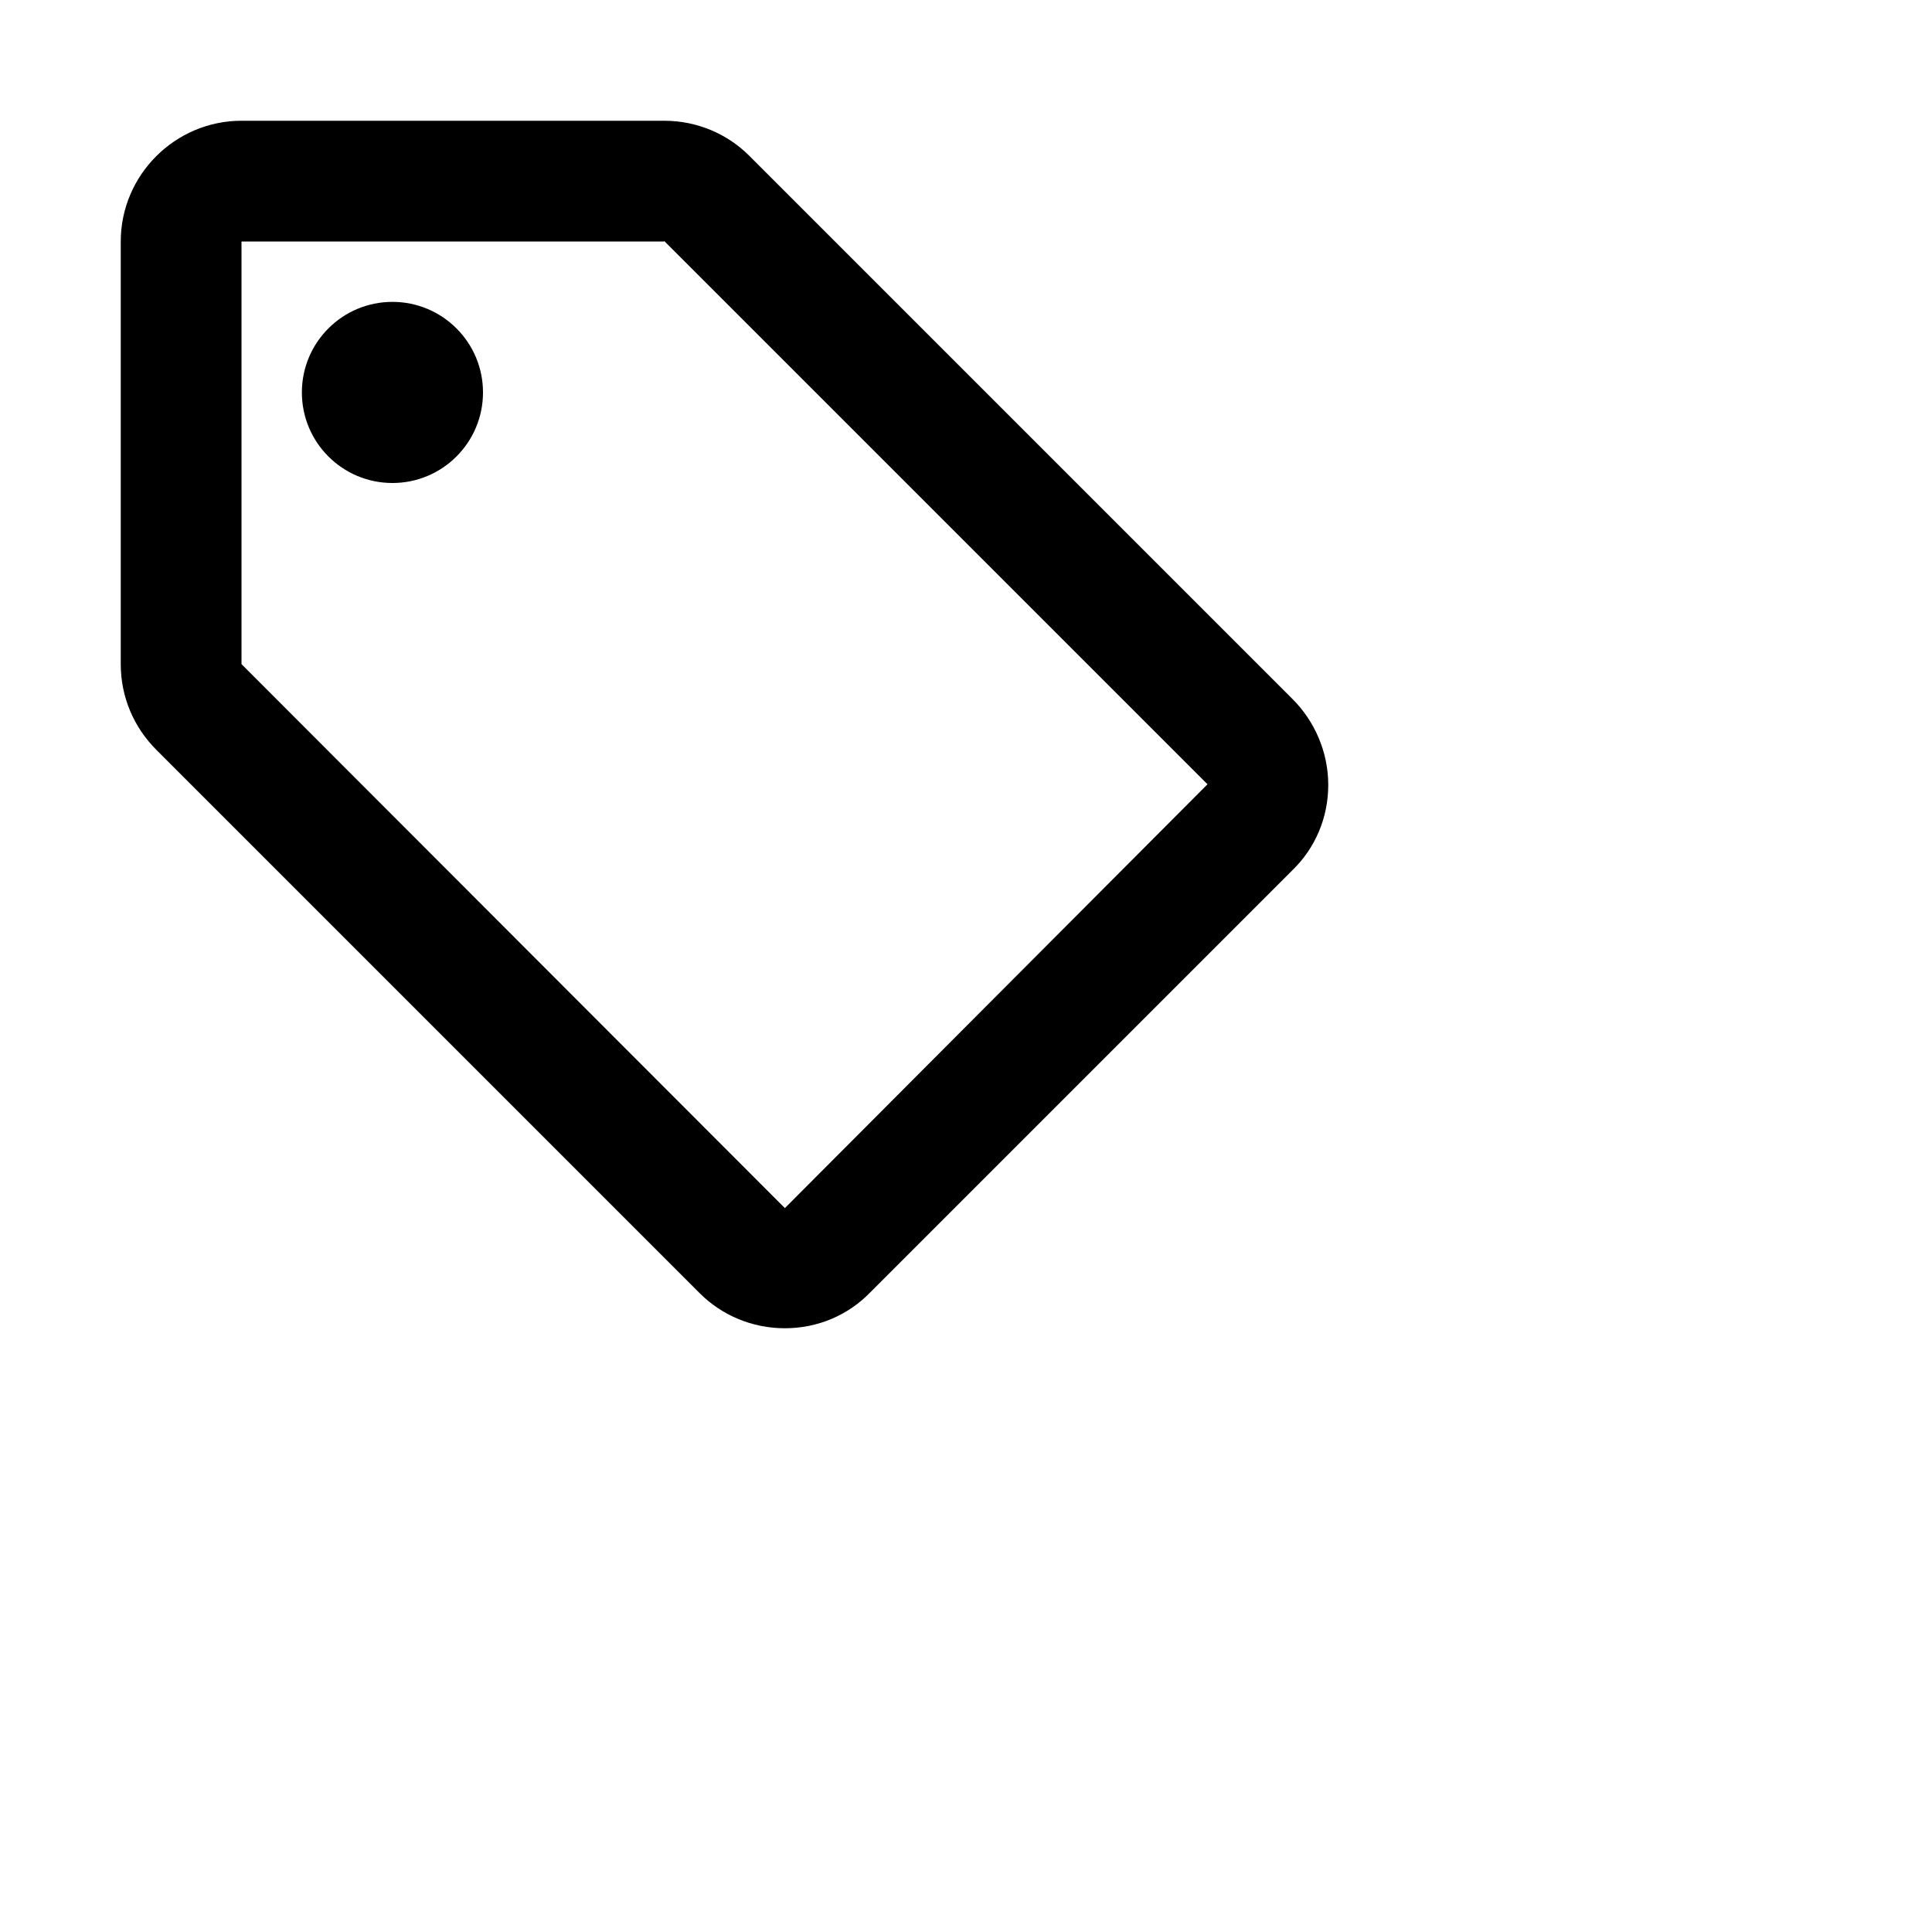
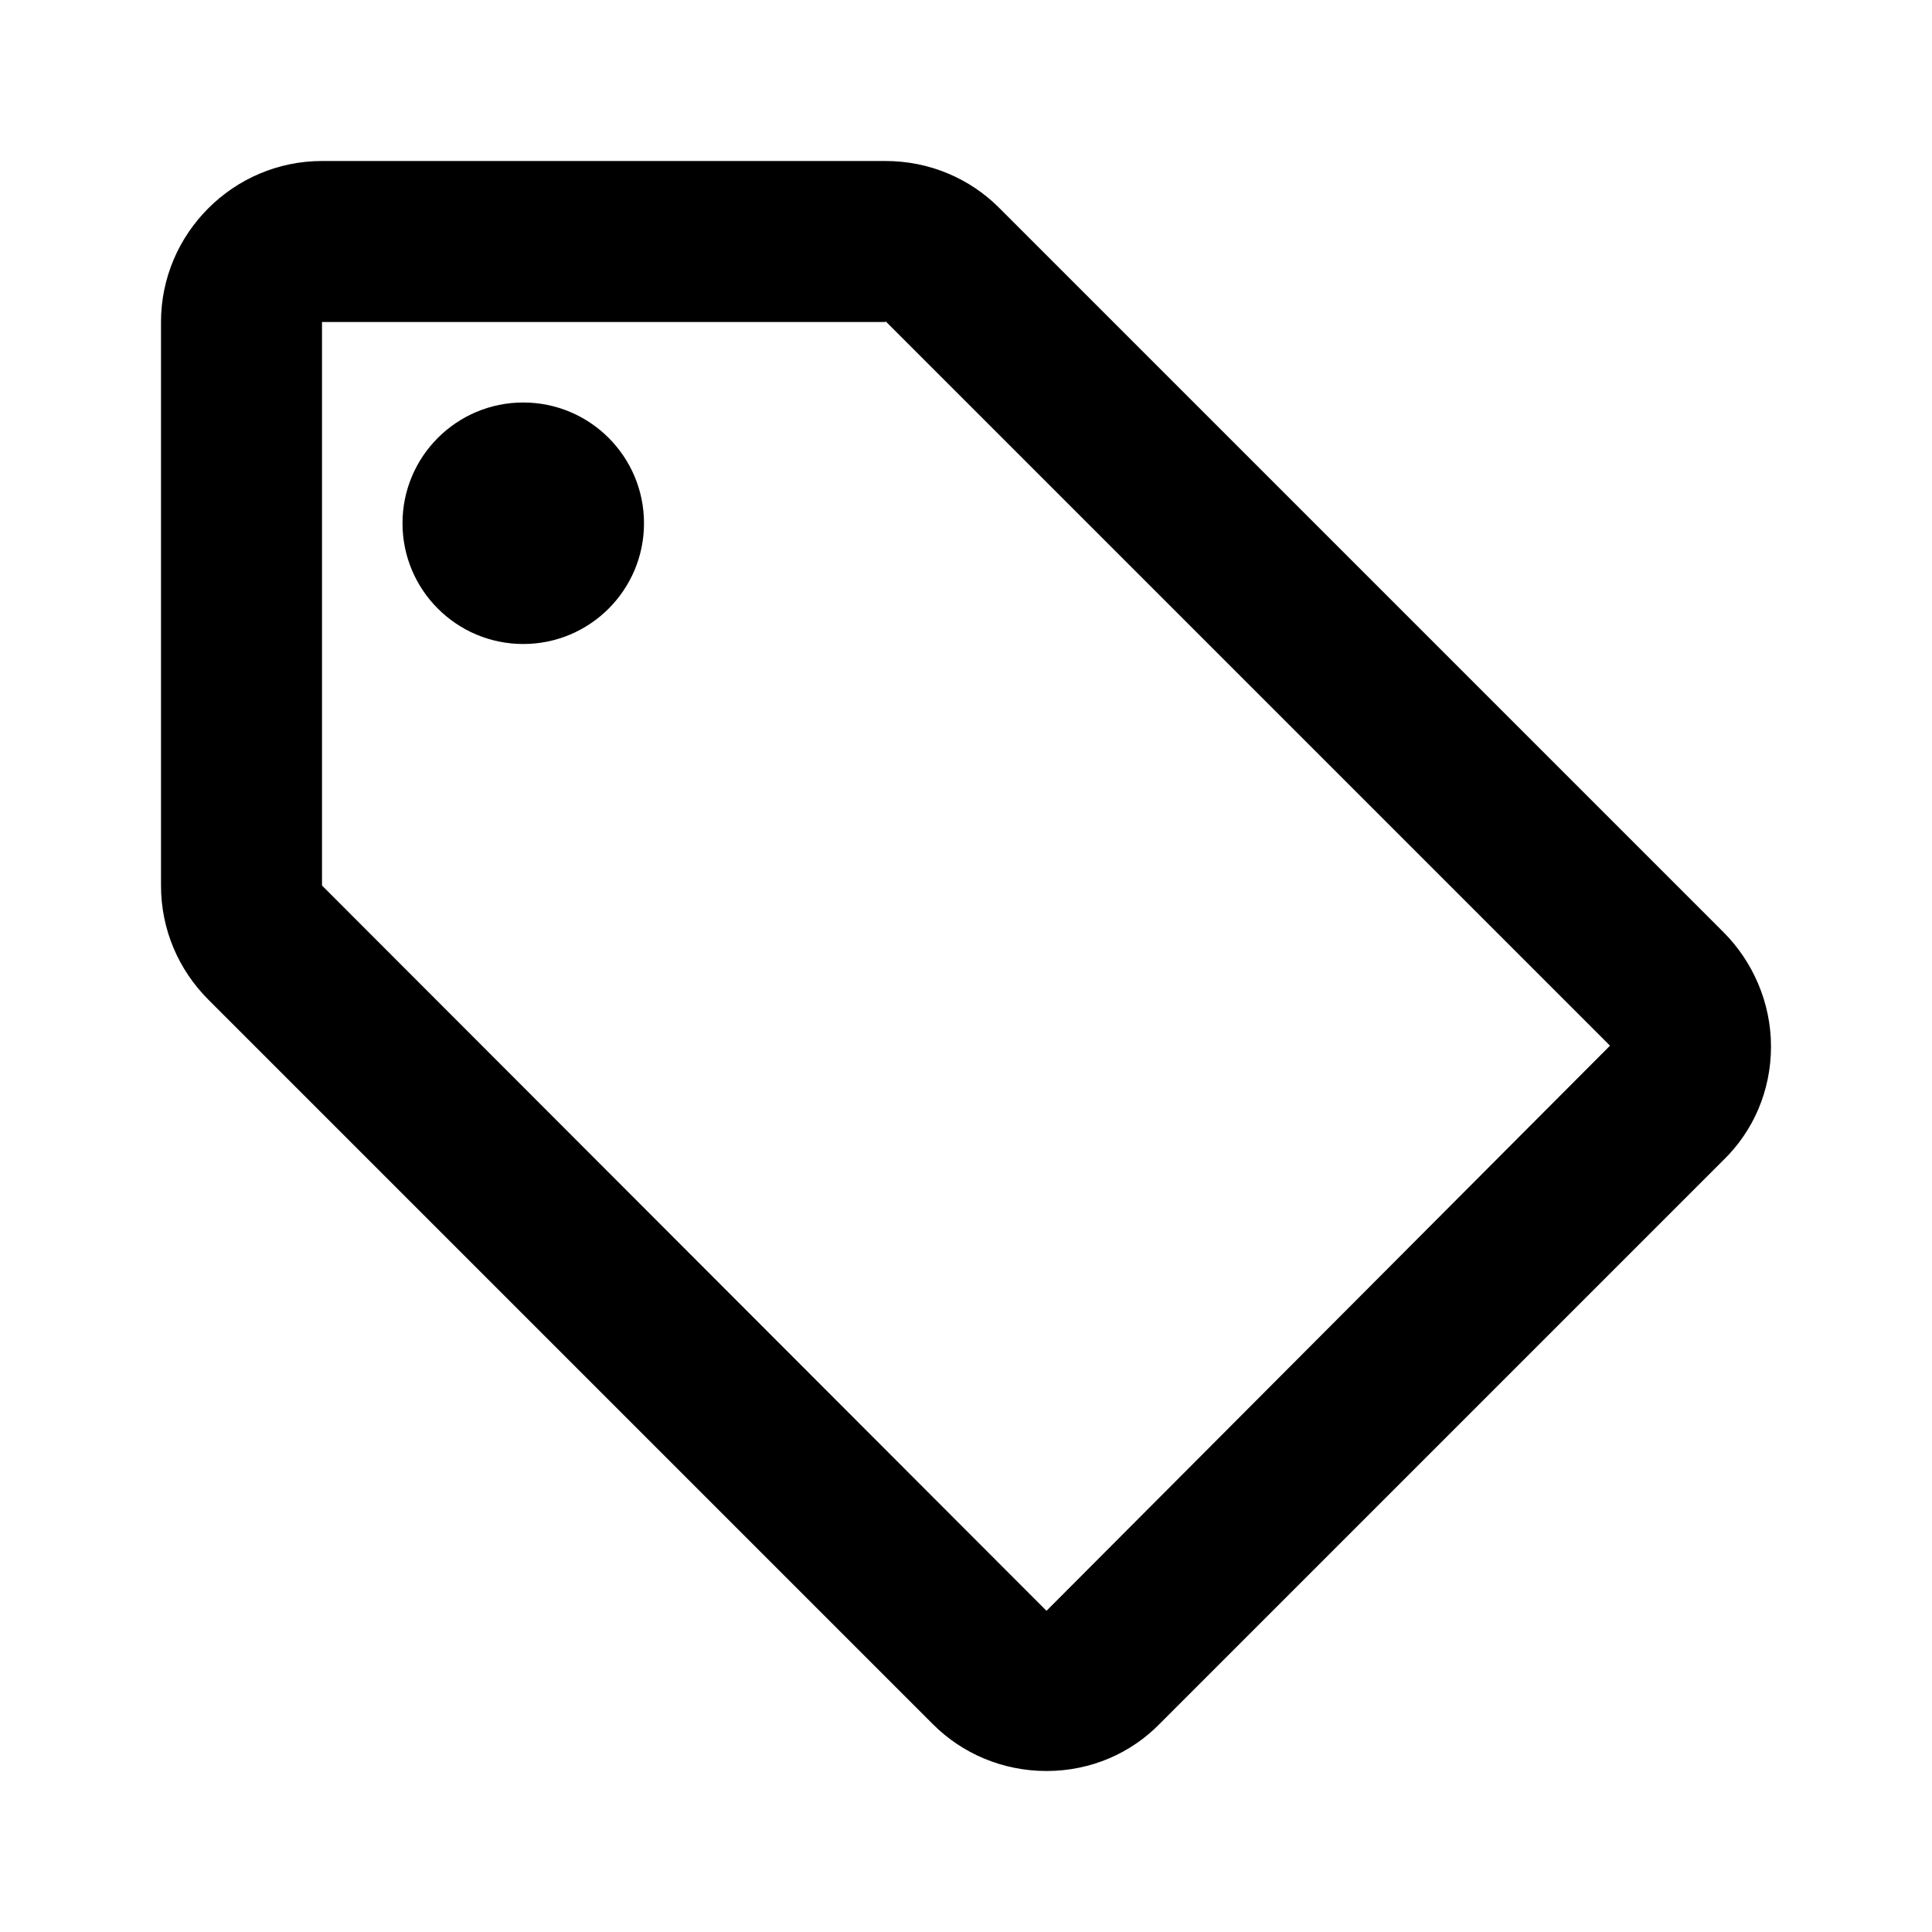
- <svg xmlns="http://www.w3.org/2000/svg" width="32" height="32" viewBox="0 0 32 32">
+ <svg xmlns="http://www.w3.org/2000/svg" viewBox="0 0 24 24">
  <path fill="none" d="M0 0h24v24H0V0z" />
  <path d="M21.41 11.58l-9-9C12.05 2.22 11.55 2 11 2H4c-1.1 0-2 .9-2 2v7c0 .55.22 1.05.59 1.42l9 9c.36.36.86.58 1.41.58s1.05-.22 1.41-.59l7-7c.37-.36.59-.86.59-1.41s-.23-1.06-.59-1.42zM13 20.01L4 11V4h7v-.01l9 9-7 7.02z" />
  <circle cx="6.5" cy="6.5" r="1.5" />
</svg>
